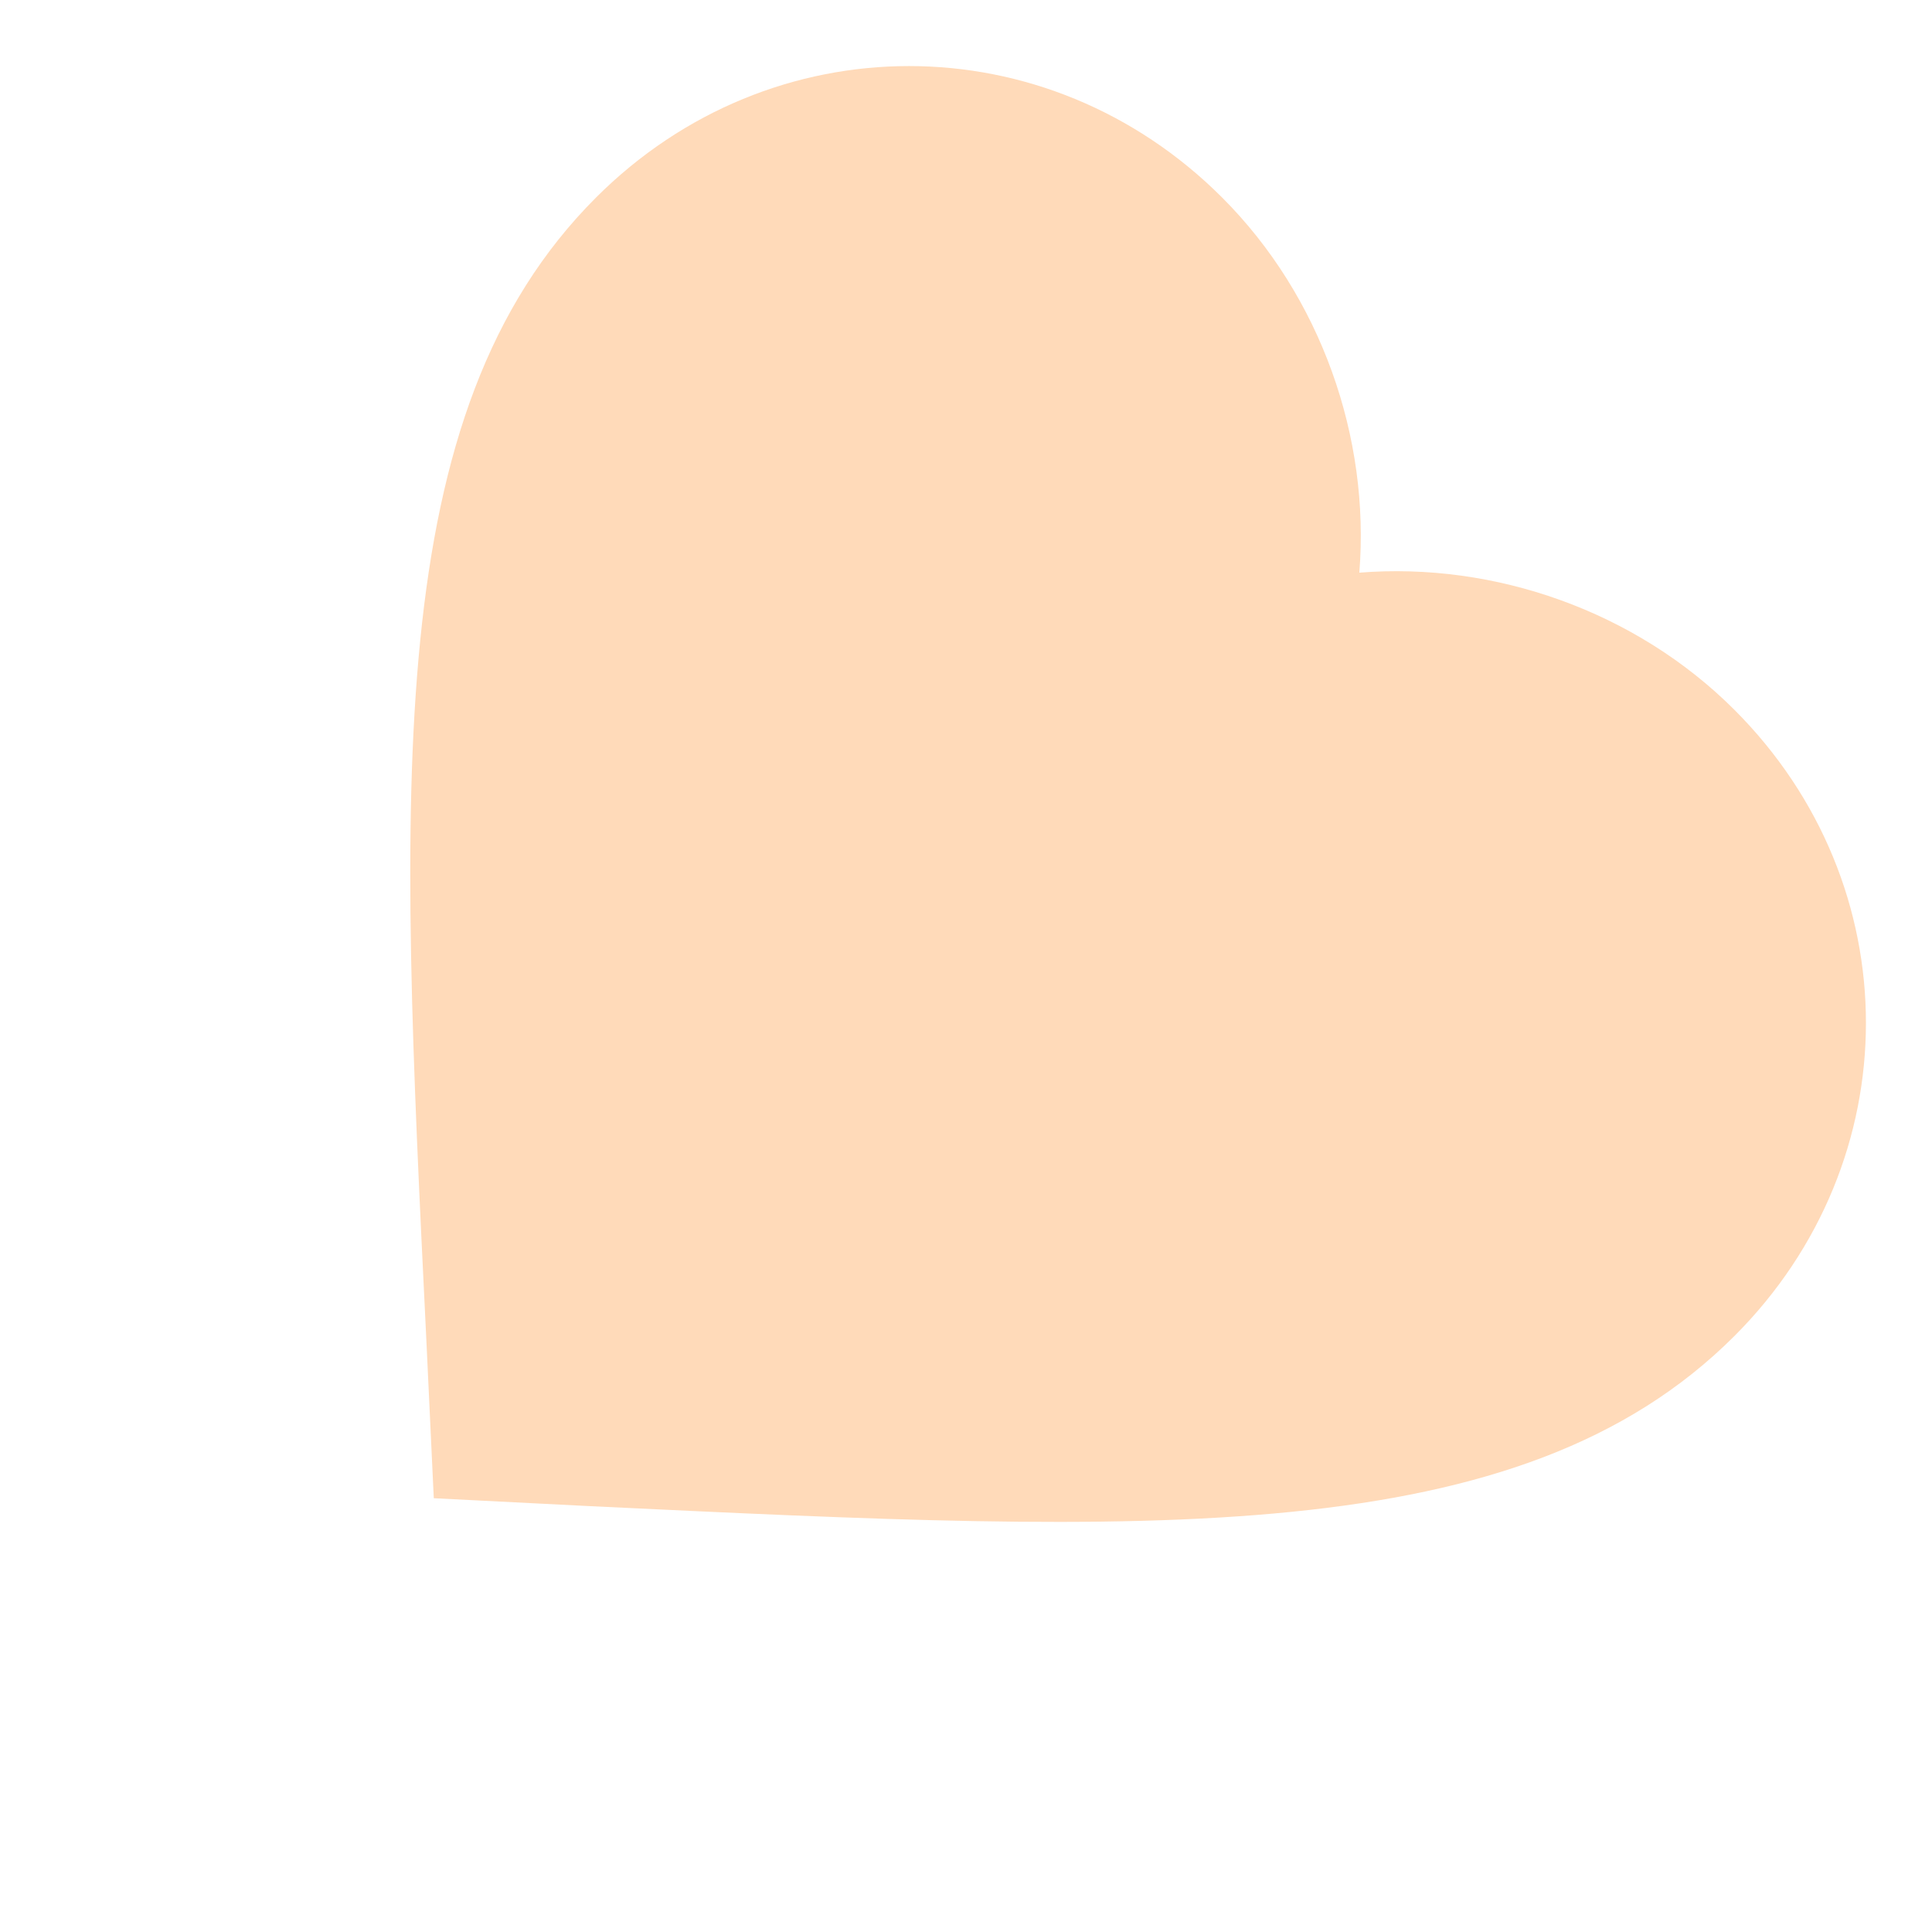
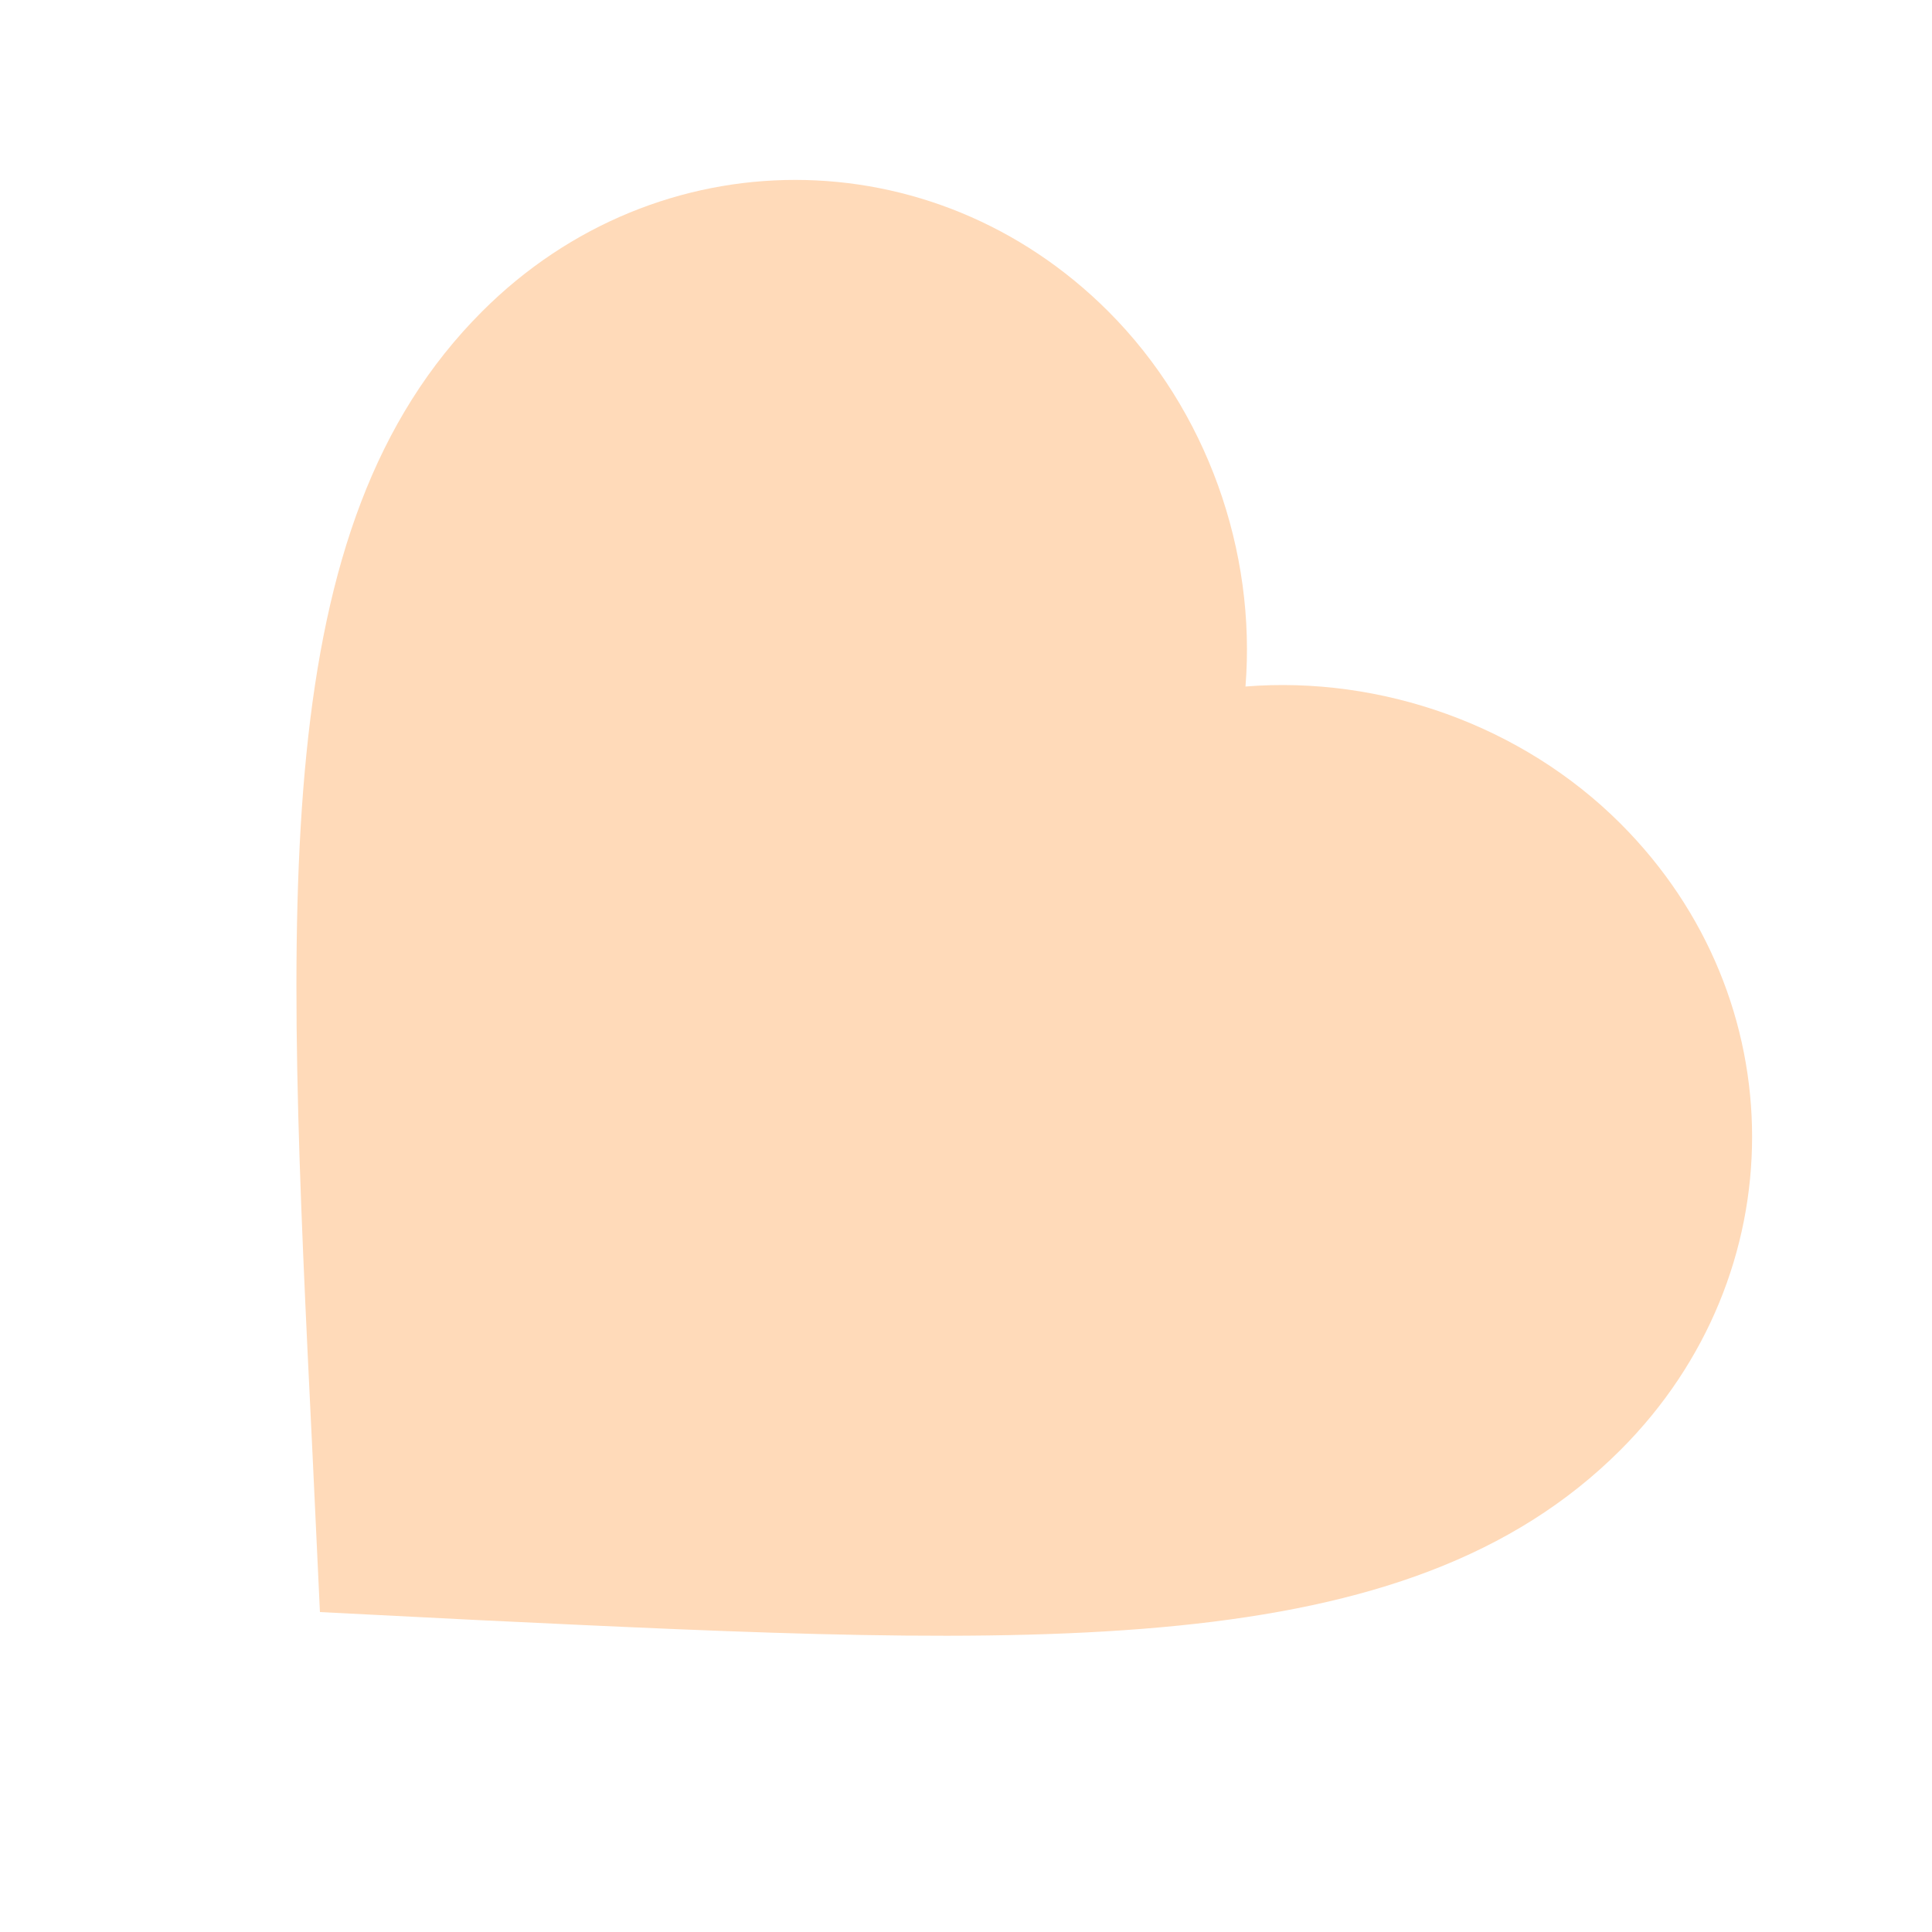
- <svg xmlns="http://www.w3.org/2000/svg" viewBox="0 0 24 24">
-   <path fill="peachpuff" d="M12 21.35l-1.45-1.32C5.4 15.36 2 12.28 2 8.5 2 5.42 4.42 3 7.5 3c1.74 0 3.41.81 4.5 2.09C13.09 3.81 14.76 3 16.5 3 19.58 3 22 5.42 22 8.5c0 3.78-3.4 6.86-8.55 11.54L12 21.35z" transform="rotate(45 12 12)" />
+ <svg xmlns="http://www.w3.org/2000/svg" viewBox="0 0 24 24" width="200" height="200">
+   <path d="M12 21.35l-1.45-1.32C5.4 15.36 2 12.28 2 8.5 2 5.42 4.42 3 7.5 3c1.74 0 3.41.81 4.5 2.09C13.09 3.81 14.76 3 16.5 3 19.58 3 22 5.42 22 8.5c0 3.78-3.4 6.86-8.55 11.54L12 21.35z" fill="peachpuff" transform="rotate(45 12 12) translate(0, 2)" />
</svg>
